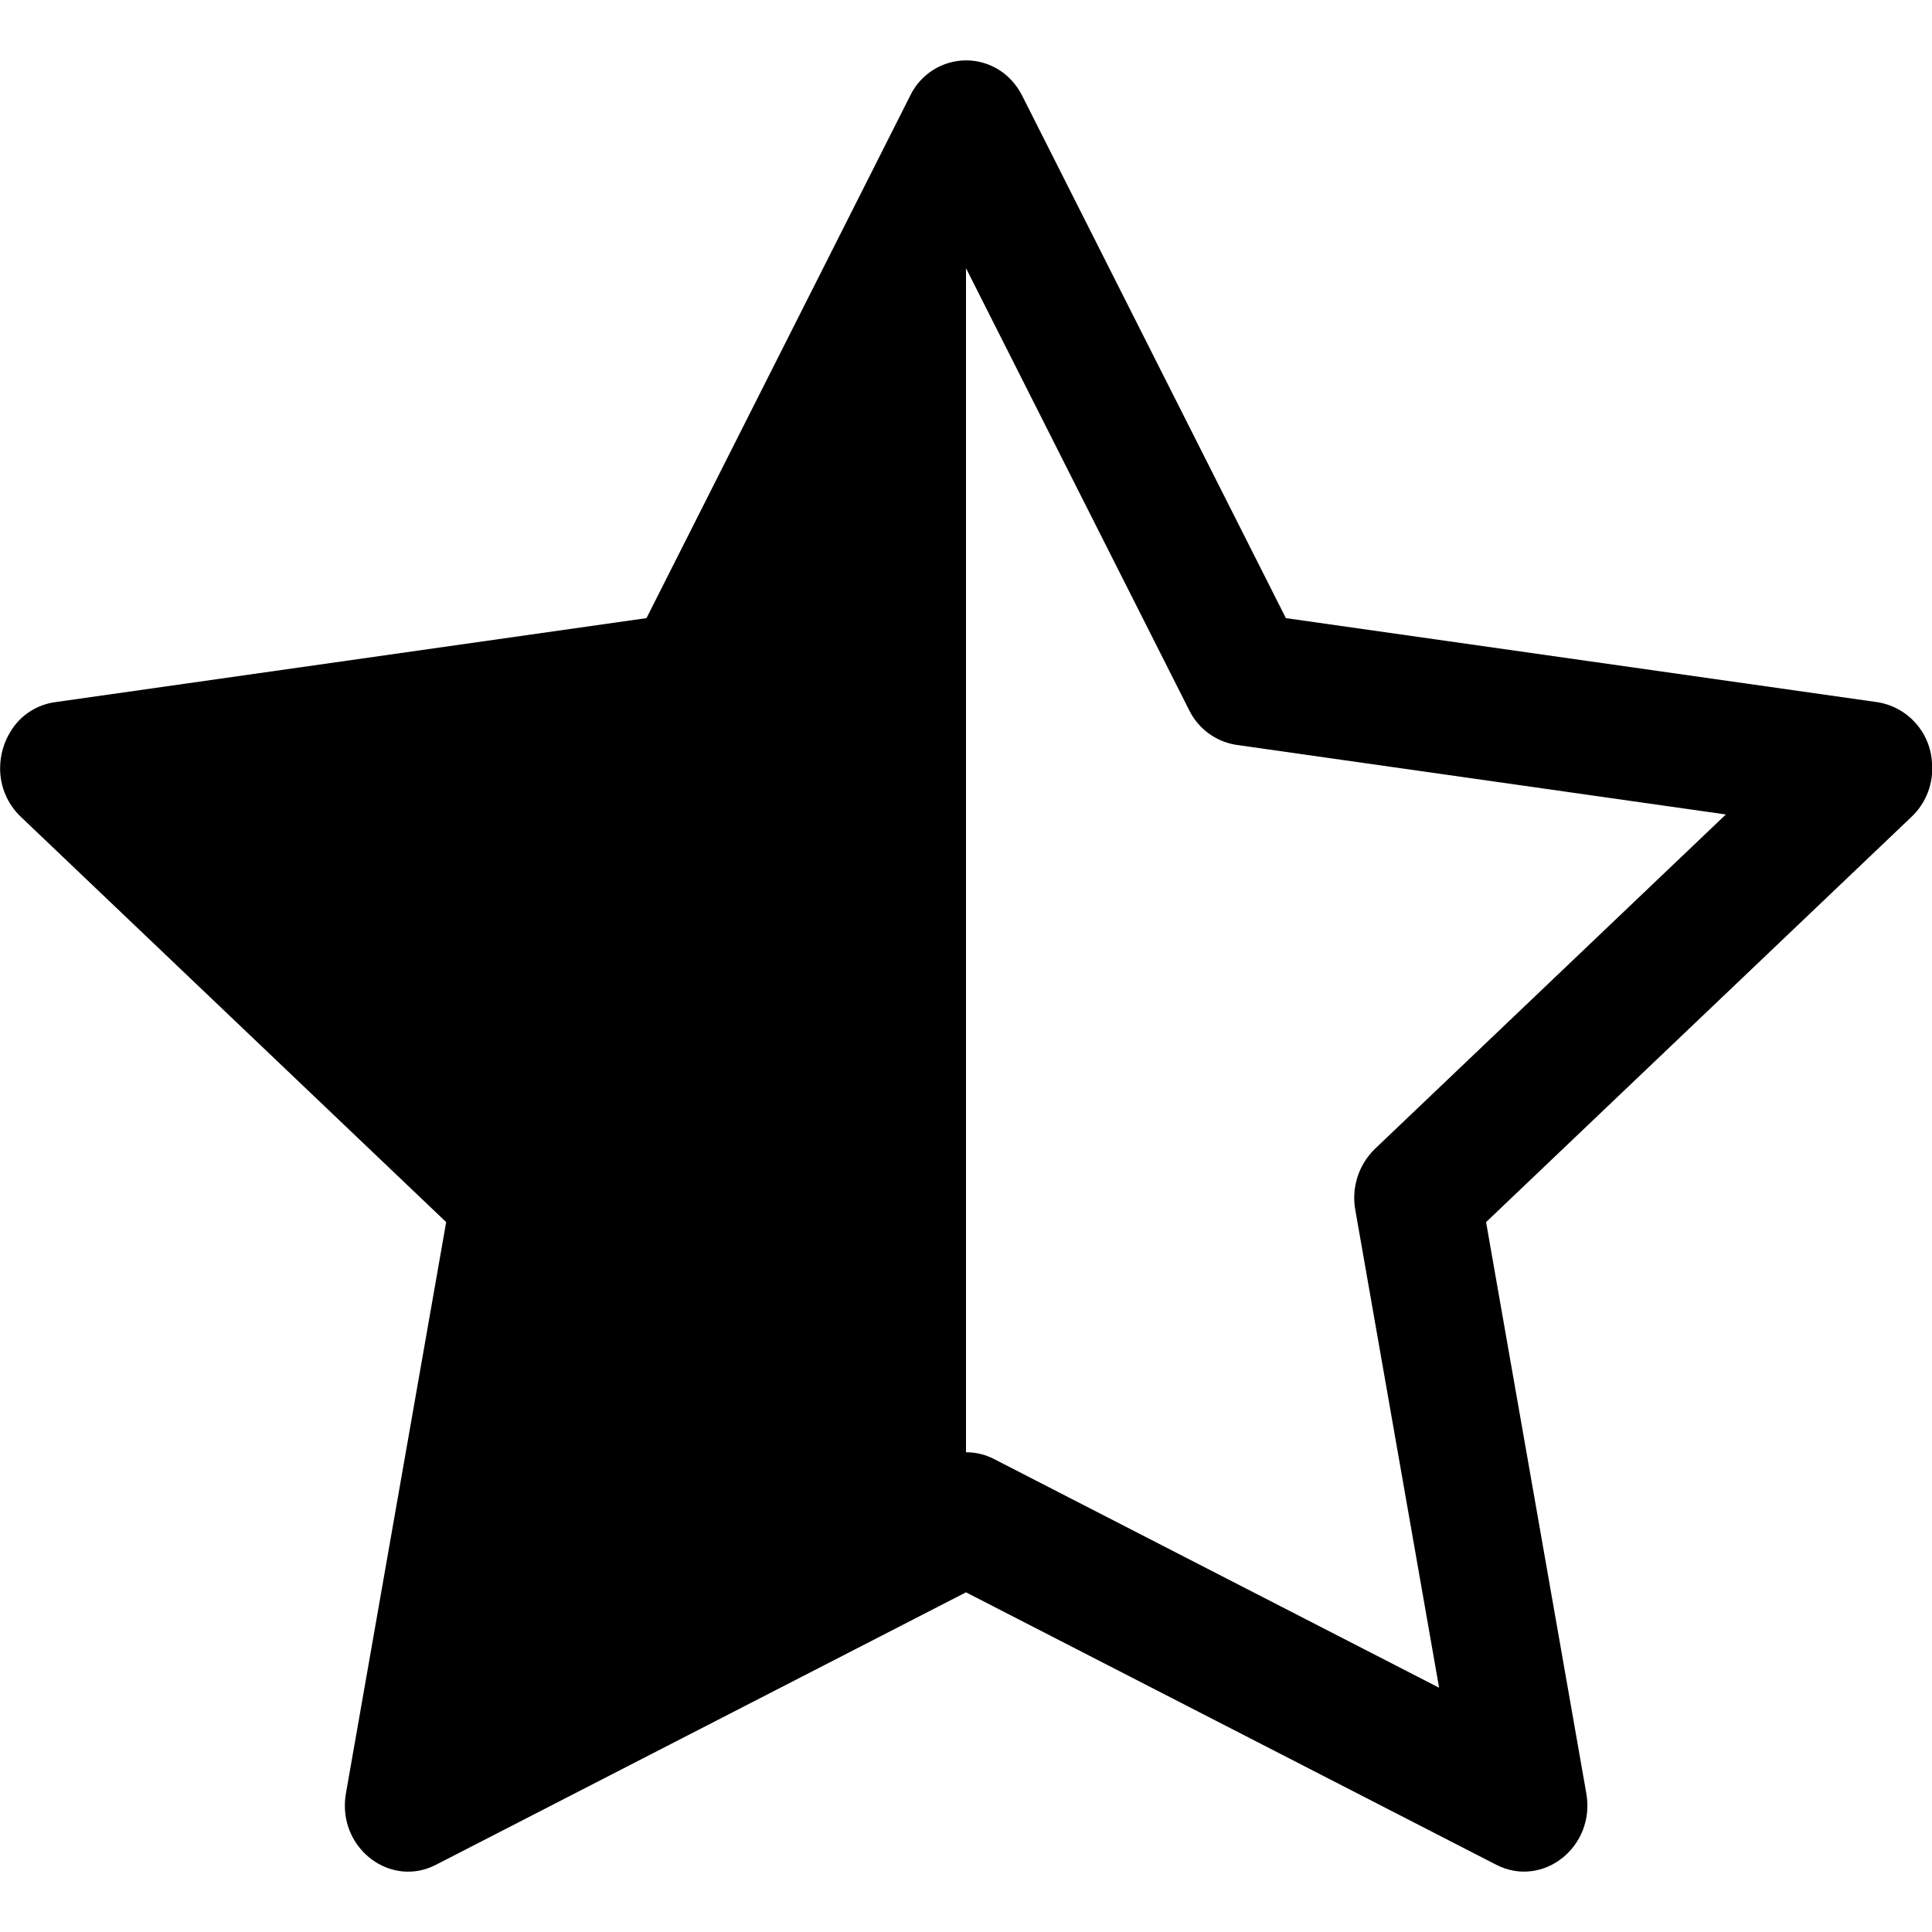
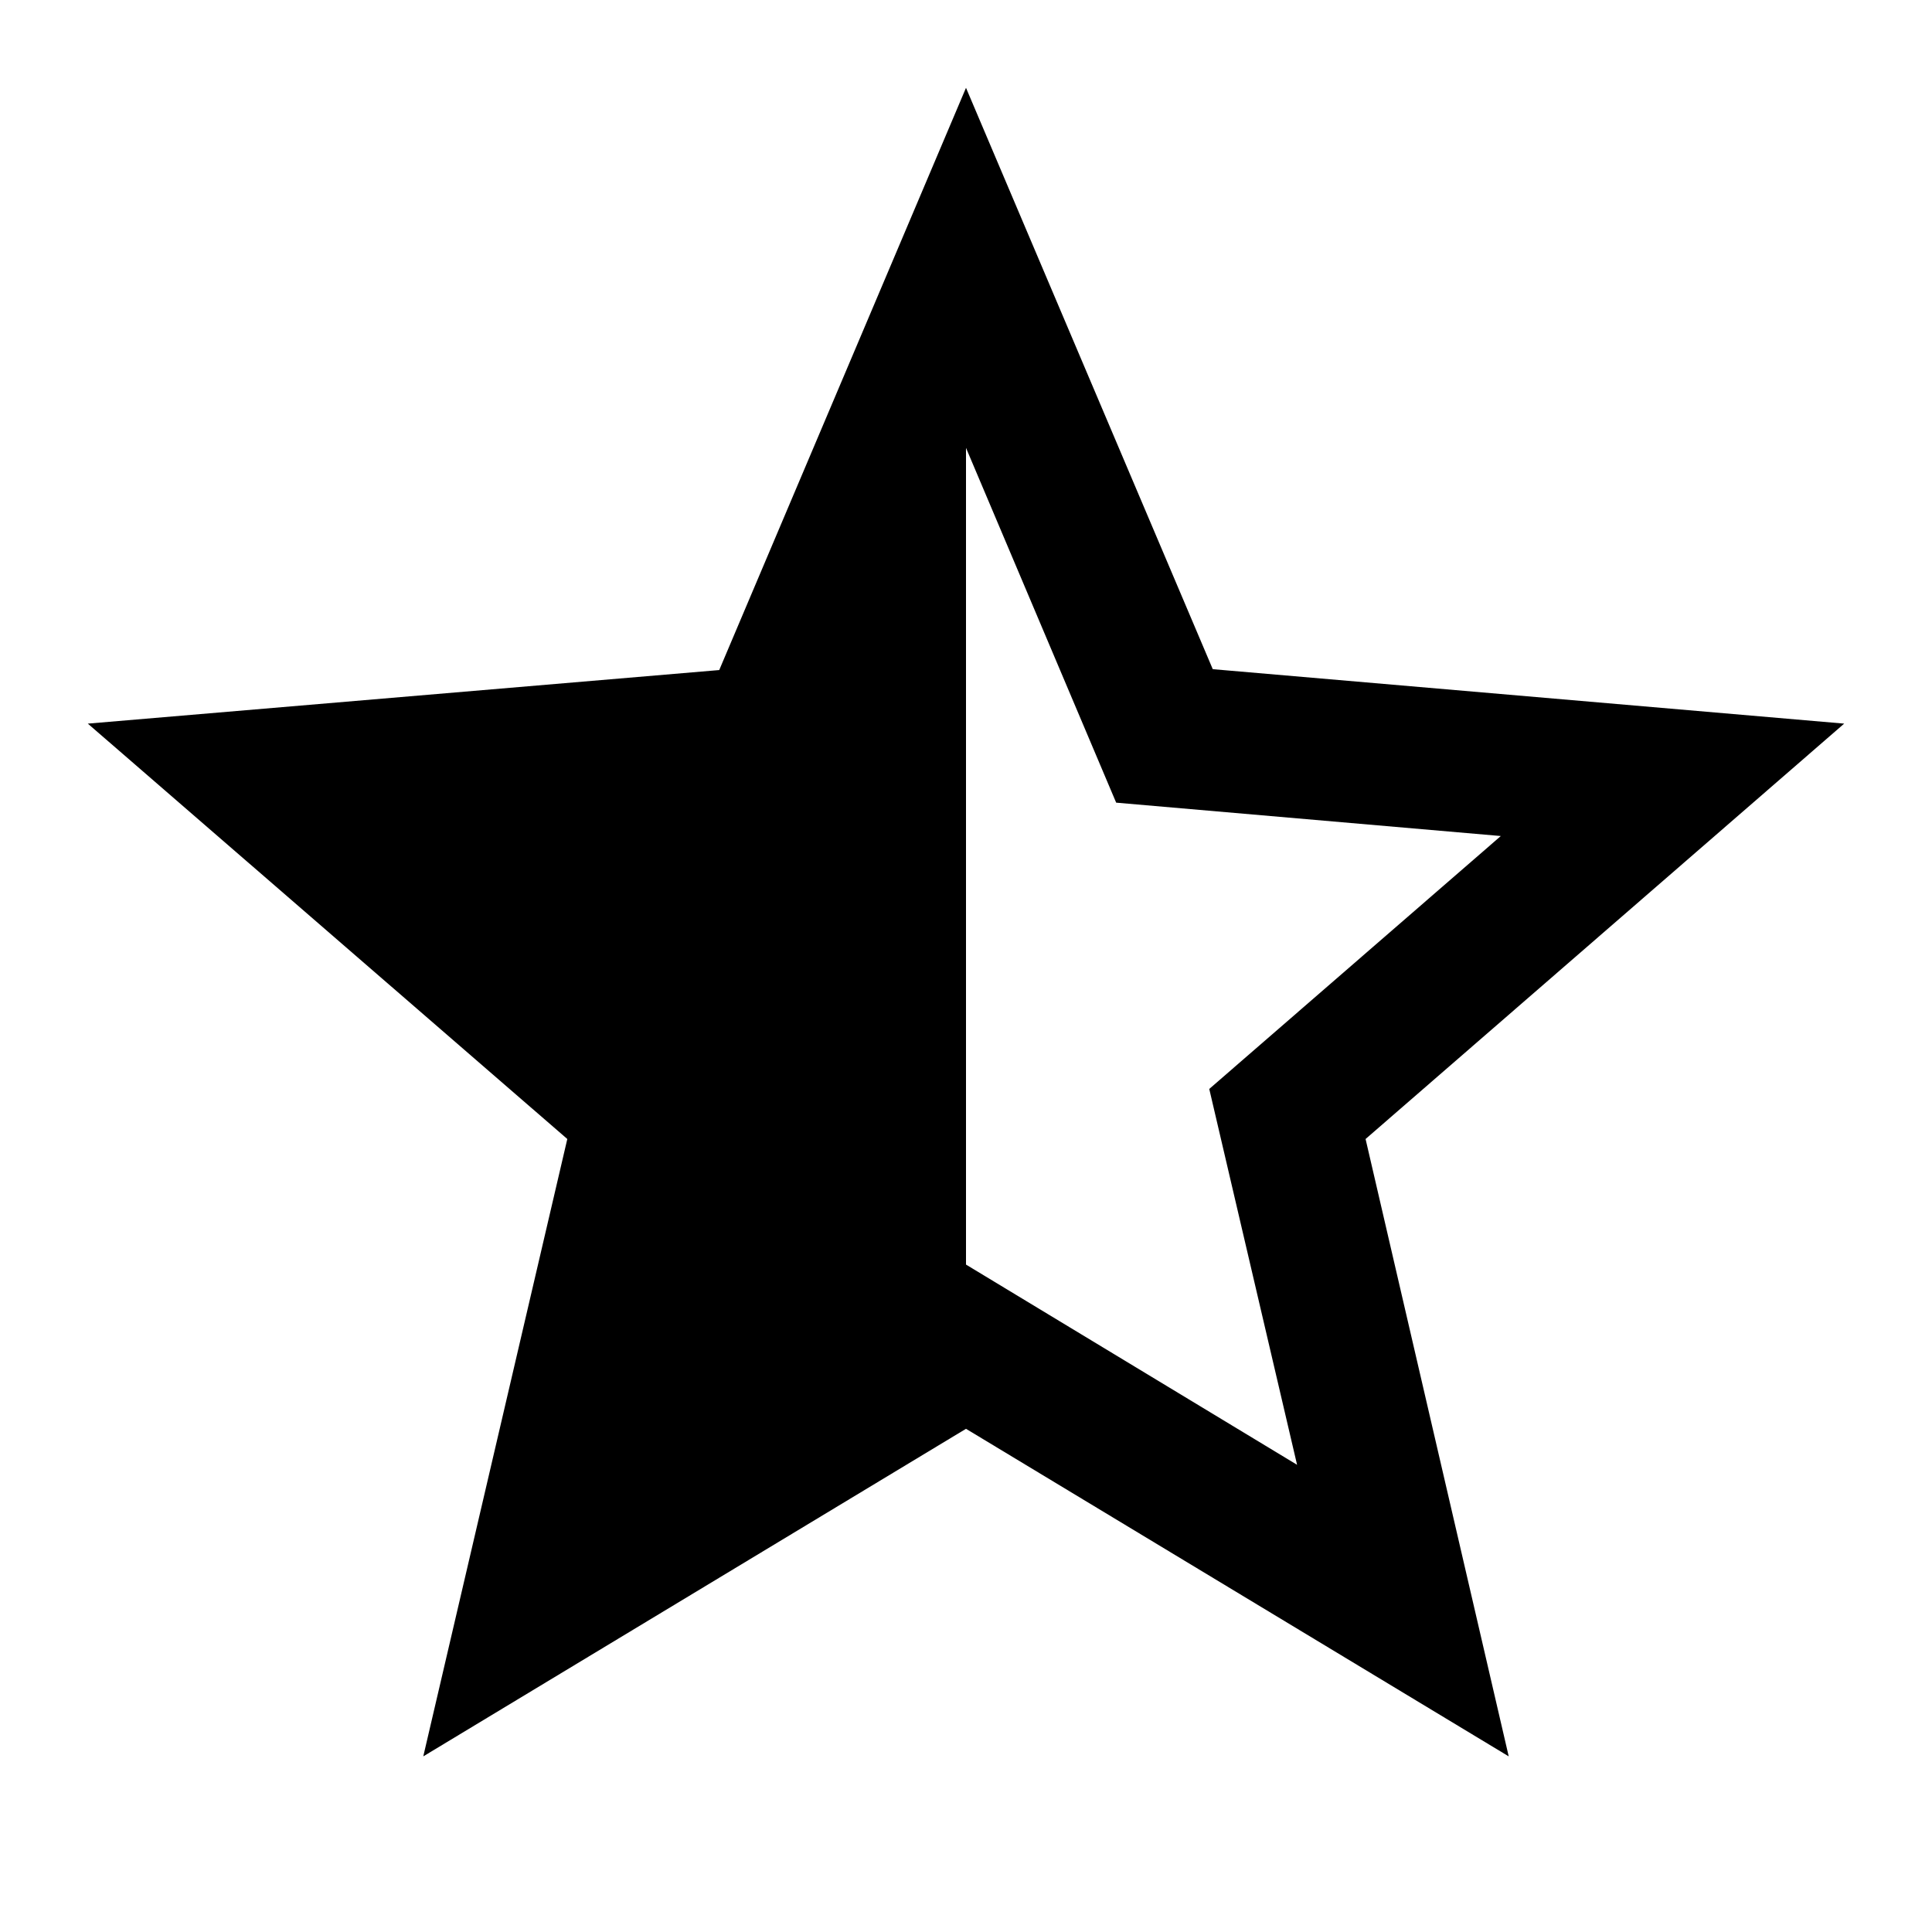
- <svg xmlns="http://www.w3.org/2000/svg" width="16" height="16" fill="currentColor" class="bi bi-star-half" viewBox="0 0 16 16">
-   <path d="M5.354 5.119 7.538.792A.516.516 0 0 1 8 .5c.183 0 .366.097.465.292l2.184 4.327 4.898.696A.537.537 0 0 1 16 6.32a.548.548 0 0 1-.17.445l-3.523 3.356.83 4.73c.078.443-.36.79-.746.592L8 13.187l-4.389 2.256a.52.52 0 0 1-.146.05c-.342.06-.668-.254-.6-.642l.83-4.73L.173 6.765a.55.55 0 0 1-.172-.403.58.58 0 0 1 .085-.302.513.513 0 0 1 .37-.245l4.898-.696zM8 12.027a.5.5 0 0 1 .232.056l3.686 1.894-.694-3.957a.565.565 0 0 1 .162-.505l2.907-2.77-4.052-.576a.525.525 0 0 1-.393-.288L8.001 2.223 8 2.226v9.8z" />
+ <svg xmlns="http://www.w3.org/2000/svg" viewBox="1 1 22 22">
+   <path d="M0 0h24v24H0z" fill="none" />
+   <path d="M22 9.24l-7.19-.62L12 2 9.19 8.63 2 9.24l5.46 4.73L5.82 21 12 17.27 18.18 21l-1.63-7.03L22 9.24zM12 15.4V6.1l1.71 4.04 4.38.38-3.32 2.88 1 4.28L12 15.4z" />
</svg>
